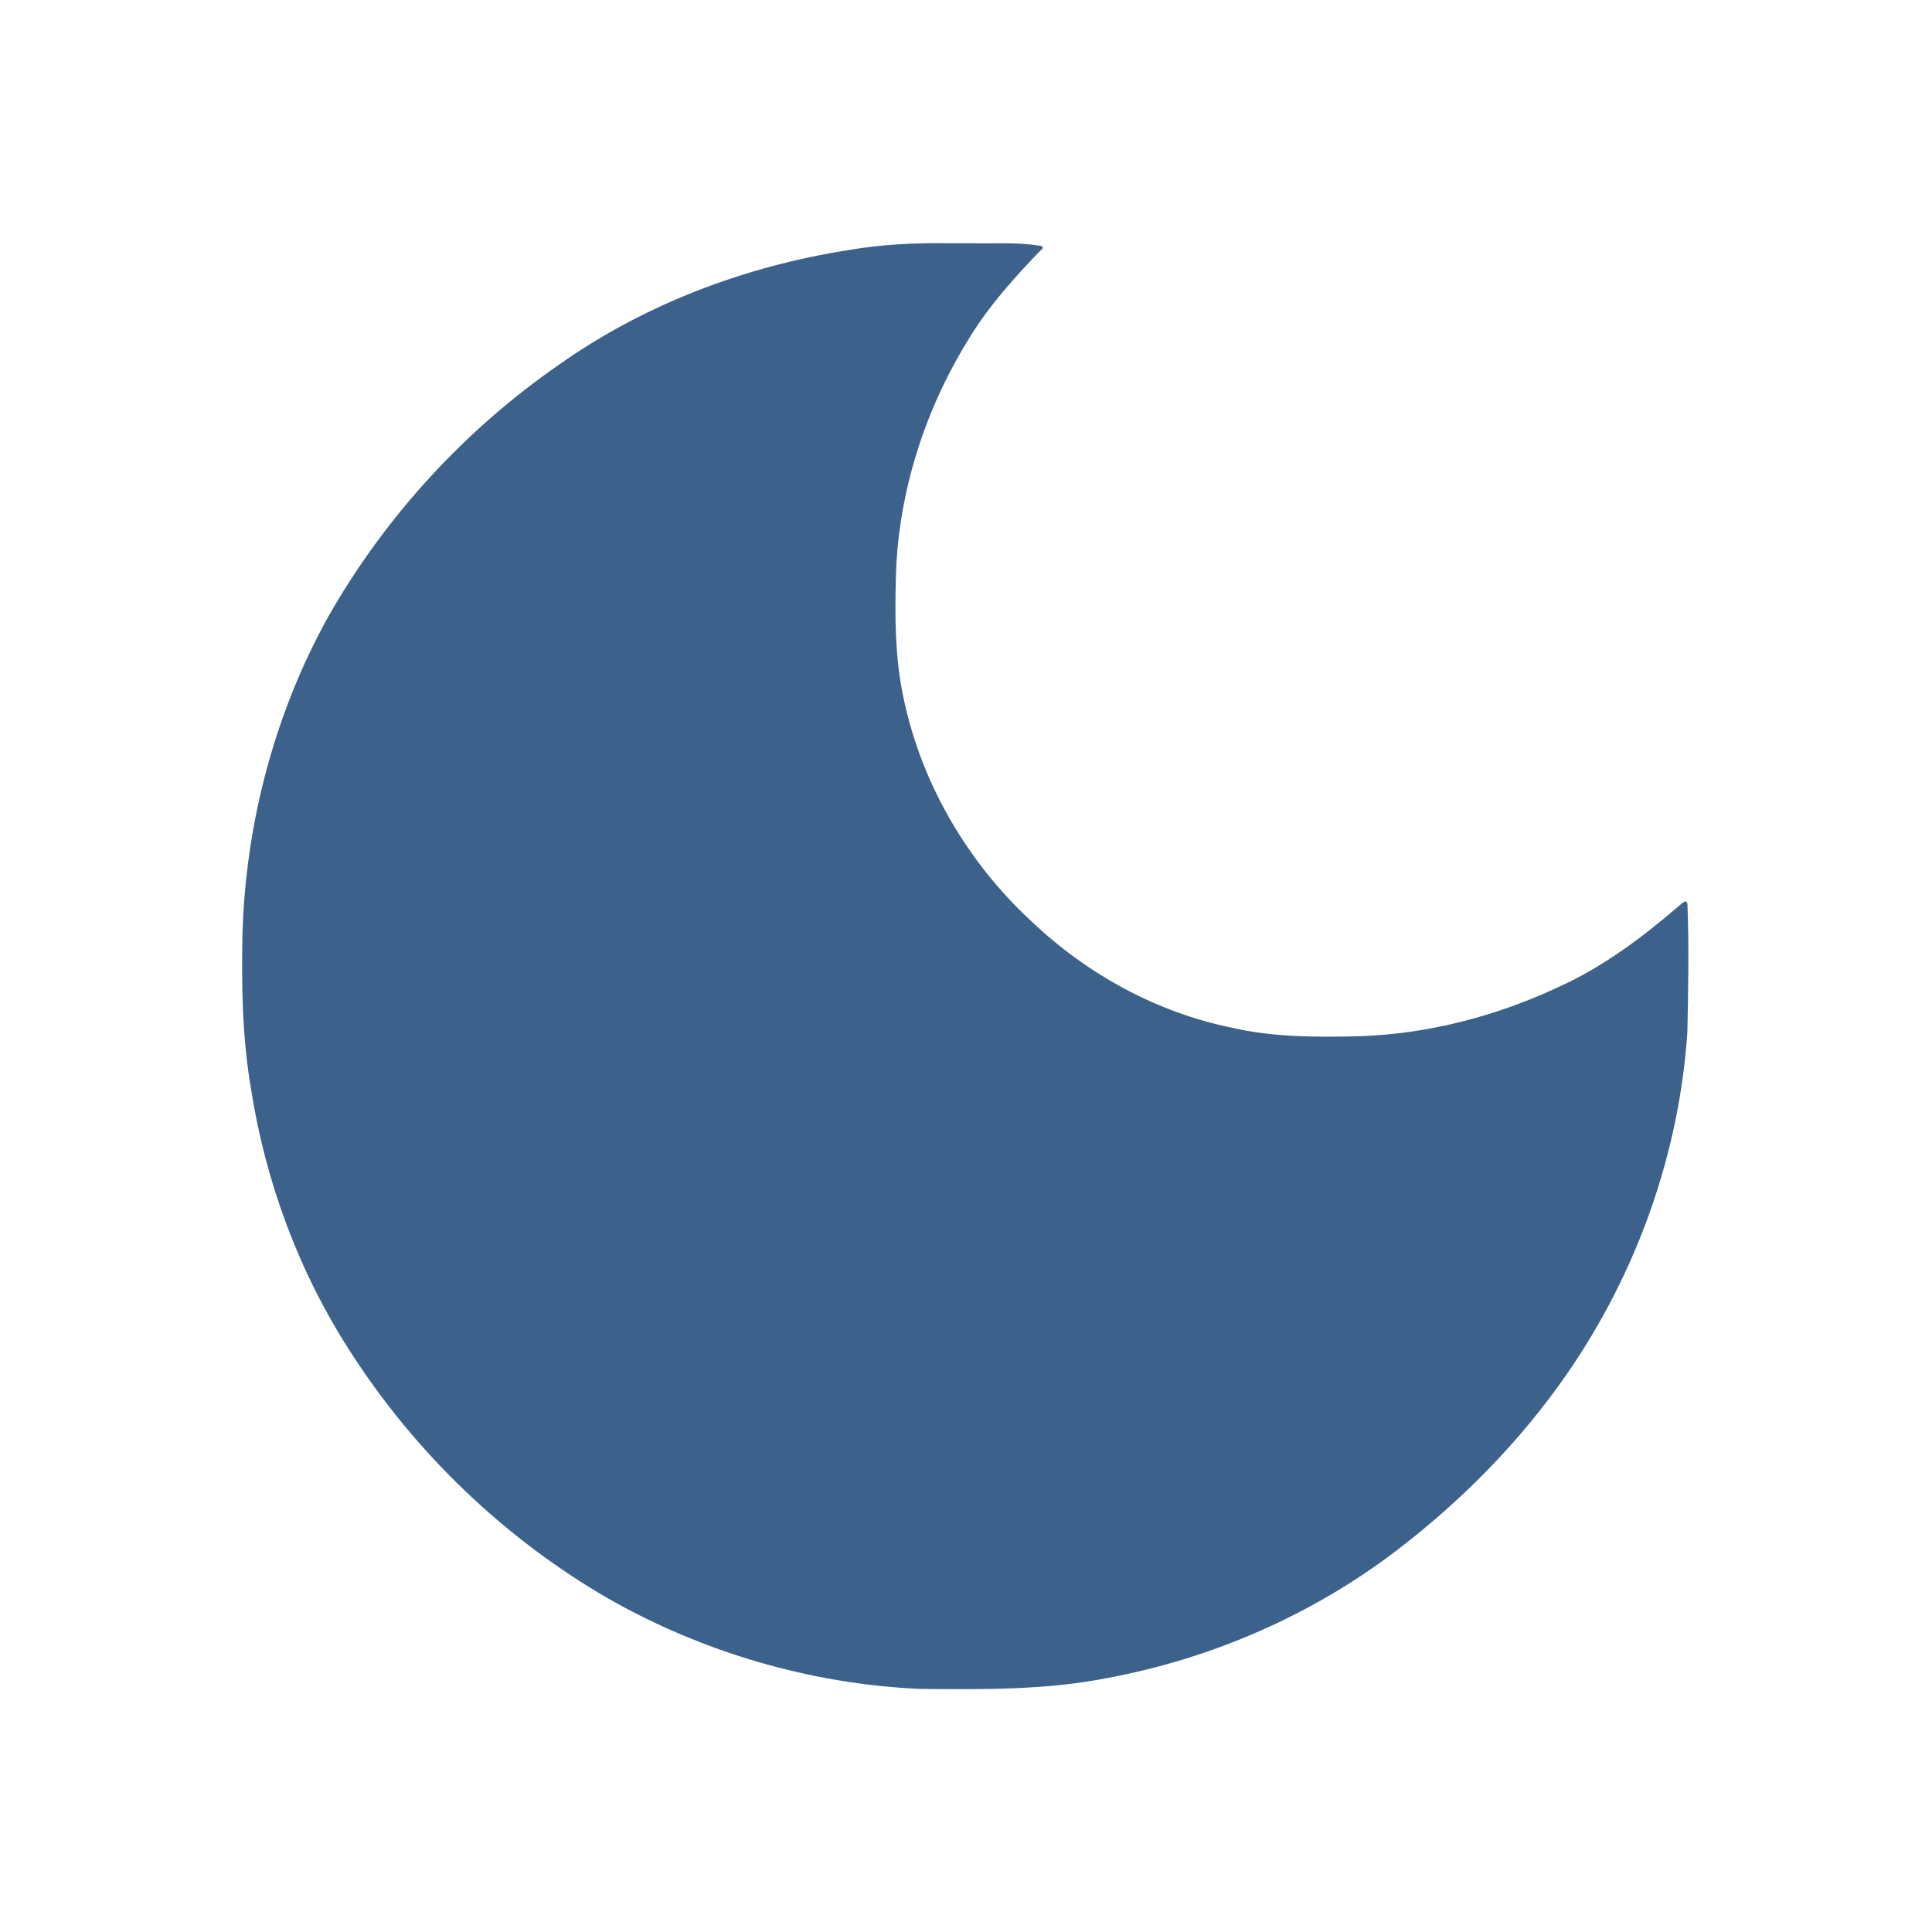
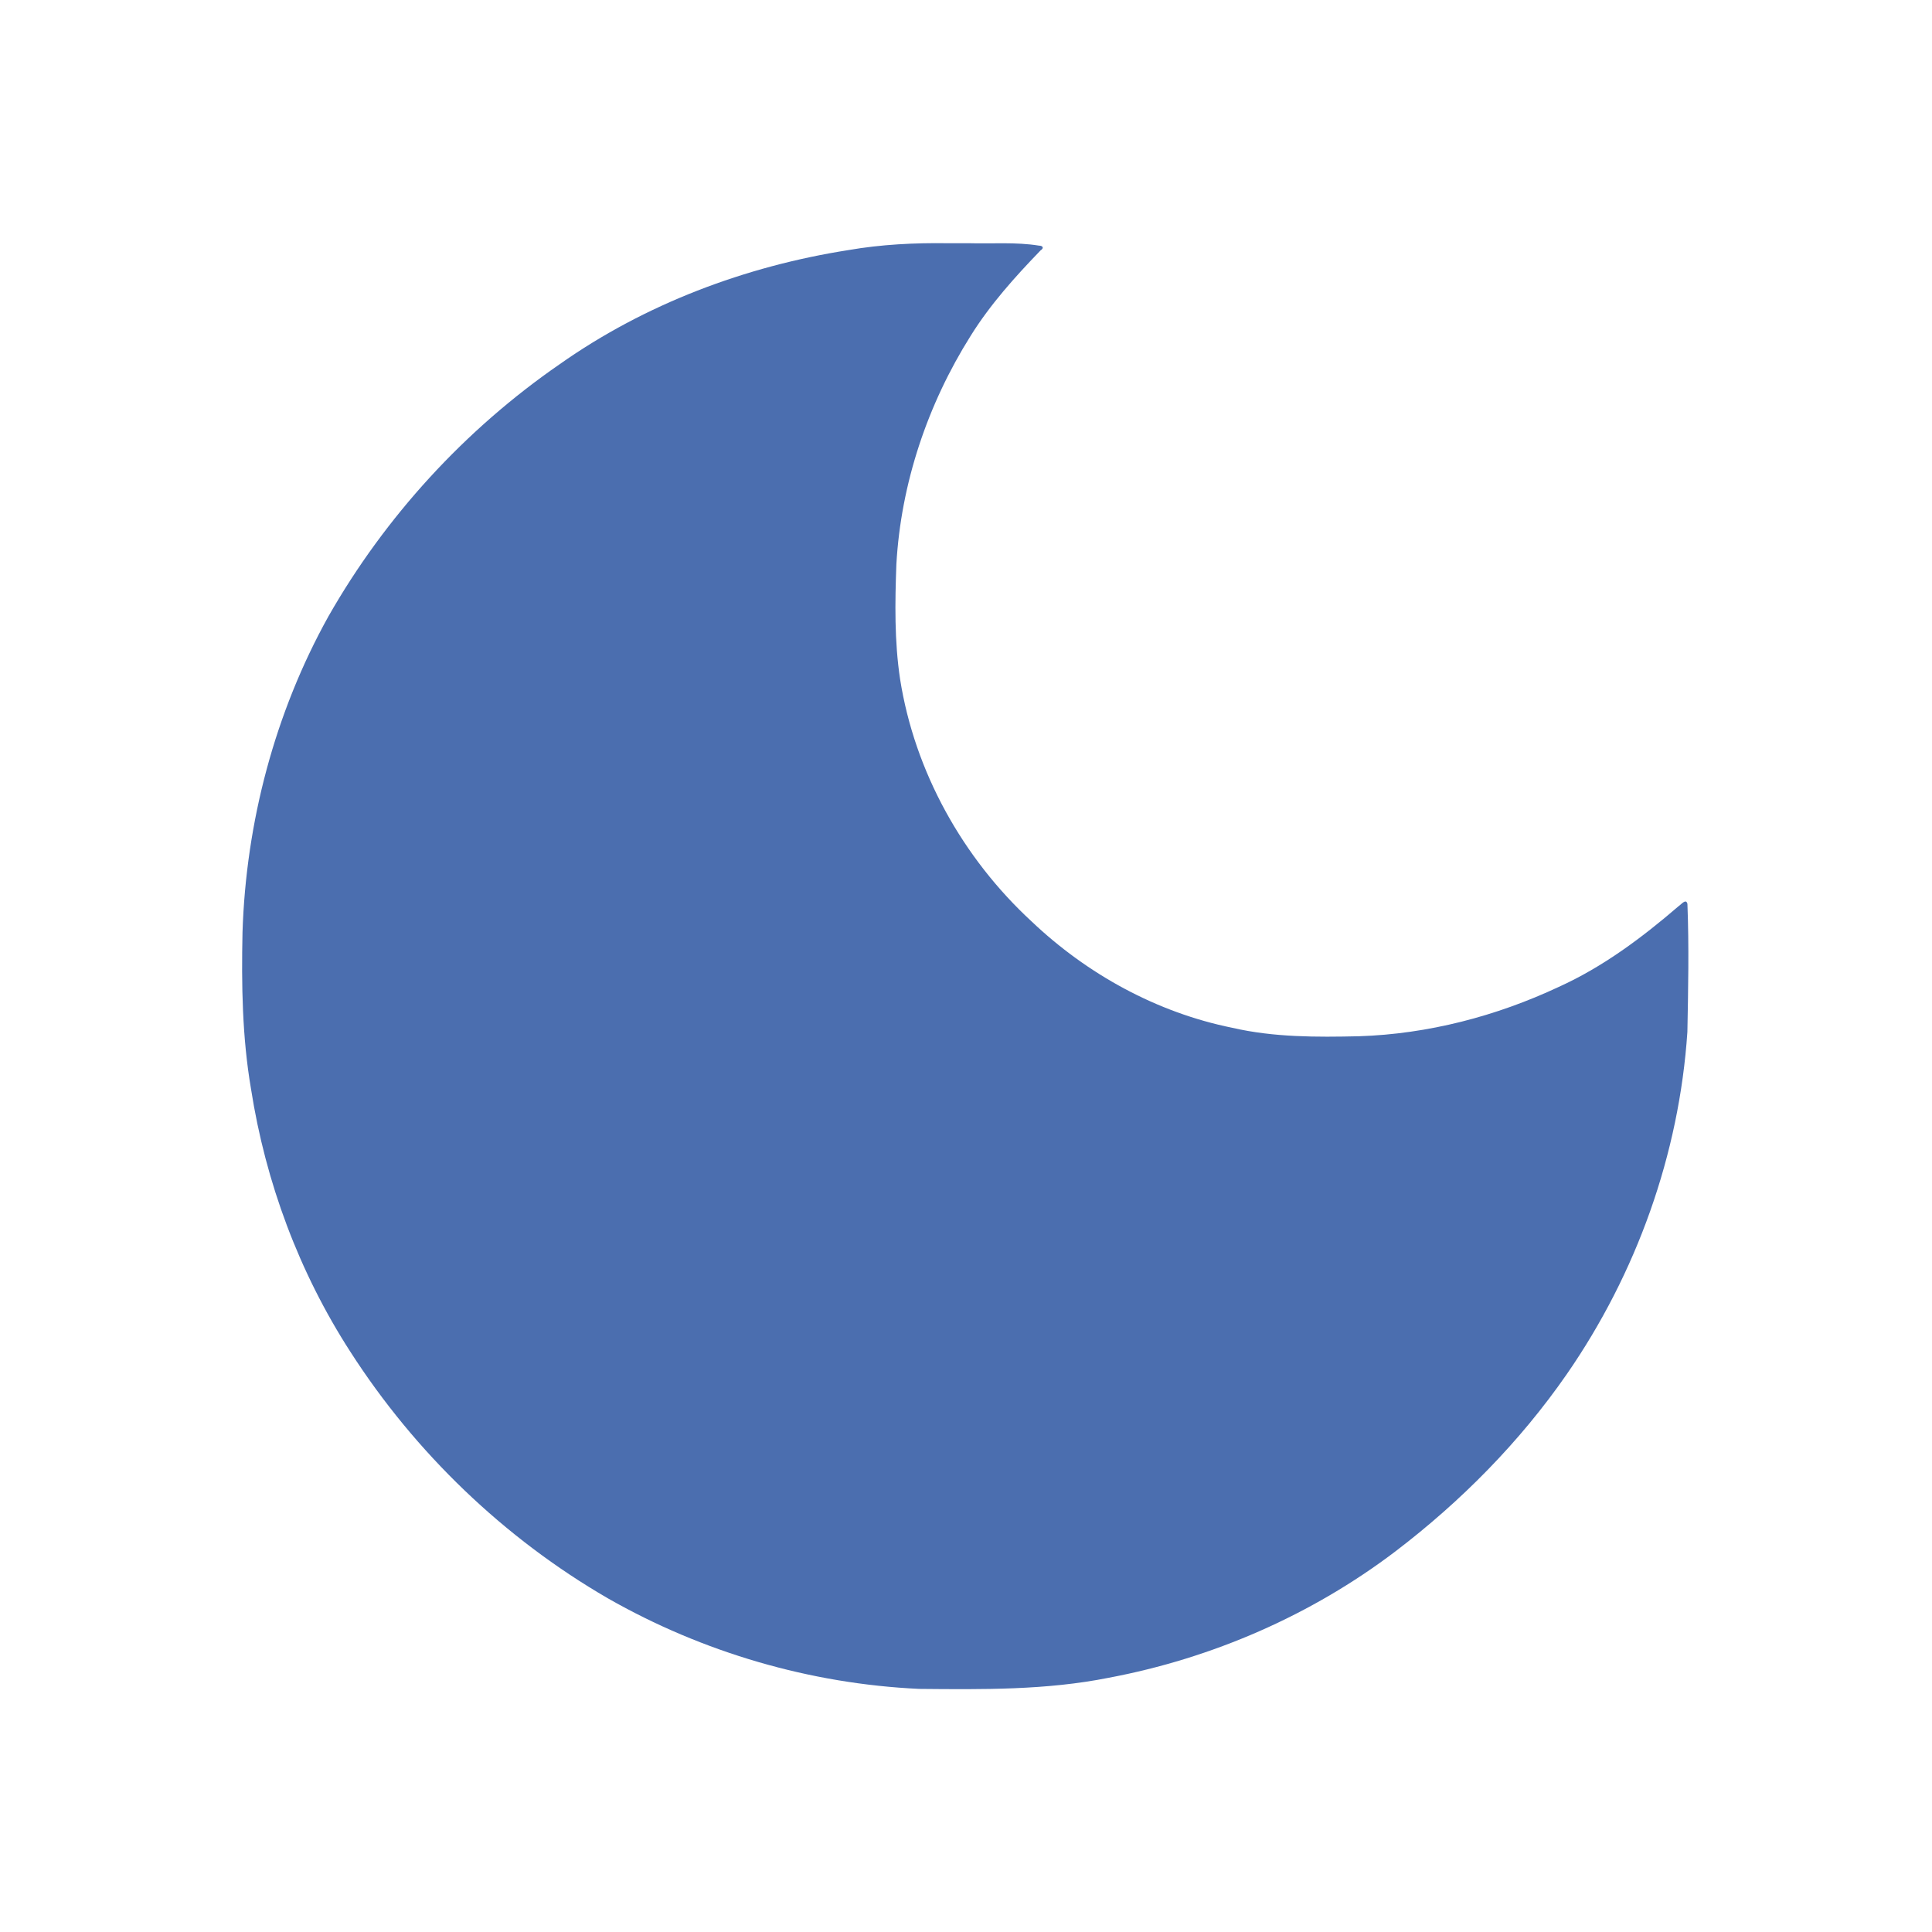
<svg xmlns="http://www.w3.org/2000/svg" height="48" viewBox="0 -960 960 960" width="48" version="1.1" id="svg1">
  <defs id="defs1" />
-   <path style="fill:#3c628c;stroke-width:0.524" d="m 471.023,-839.14 c -16.561,-0.244 -33.144,0.58 -49.484,3.414 -51.185,8.036 -100.978,26.758 -143.431,56.693 -47.029,32.463 -86.638,75.658 -114.92,125.309 -26.605,47.861 -40.96,102.31 -42.686,156.971 -0.551,26.028 -0.171,52.194 4.238,77.92 7.219,46.253 23.876,91.045 49.279,130.406 32.198,50.187 76.426,92.718 128.029,122.626 47.068,26.853 100.567,42.504 154.705,45.003 31.436,0.293 63.159,0.664 94.136,-5.522 51.476,-9.69 100.746,-31.115 142.497,-62.814 32.558,-24.806 61.752,-54.314 85.102,-87.99 34.642,-50.003 55.918,-109.354 59.962,-170.099 0.405,-21.196 0.847,-42.433 0.022,-63.615 -0.657,-2.949 -3.131,0.335 -4.346,1.075 -18.183,15.66 -37.618,30.203 -59.582,40.151 -31.051,14.557 -64.997,23.423 -99.33,24.518 -20.997,0.48 -42.227,0.547 -62.816,-4.181 -37.501,-7.567 -72.205,-26.64 -99.858,-52.918 -34.157,-31.542 -58.05,-74.34 -65.295,-120.395 -2.837,-18.845 -2.541,-38.022 -1.842,-57.017 2.263,-40.173 15.527,-79.541 36.92,-113.538 9.699,-15.578 22.009,-29.257 34.708,-42.413 1.86,-1.191 1.198,-2.378 -0.786,-2.393 -11.482,-1.857 -23.219,-0.874 -34.809,-1.197 -3.471,-0.005 -6.943,0.004 -10.414,0.006 z" id="path12" />
+   <path style="fill:#4b6eaf;fill-opacity:1;stroke-width:0.524" d="m 471.023,-839.14 c -16.561,-0.244 -33.144,0.58 -49.484,3.414 -51.185,8.036 -100.978,26.758 -143.431,56.693 -47.029,32.463 -86.638,75.658 -114.92,125.309 -26.605,47.861 -40.96,102.31 -42.686,156.971 -0.551,26.028 -0.171,52.194 4.238,77.92 7.219,46.253 23.876,91.045 49.279,130.406 32.198,50.187 76.426,92.718 128.029,122.626 47.068,26.853 100.567,42.504 154.705,45.003 31.436,0.293 63.159,0.664 94.136,-5.522 51.476,-9.69 100.746,-31.115 142.497,-62.814 32.558,-24.806 61.752,-54.314 85.102,-87.99 34.642,-50.003 55.918,-109.354 59.962,-170.099 0.405,-21.196 0.847,-42.433 0.022,-63.615 -0.657,-2.949 -3.131,0.335 -4.346,1.075 -18.183,15.66 -37.618,30.203 -59.582,40.151 -31.051,14.557 -64.997,23.423 -99.33,24.518 -20.997,0.48 -42.227,0.547 -62.816,-4.181 -37.501,-7.567 -72.205,-26.64 -99.858,-52.918 -34.157,-31.542 -58.05,-74.34 -65.295,-120.395 -2.837,-18.845 -2.541,-38.022 -1.842,-57.017 2.263,-40.173 15.527,-79.541 36.92,-113.538 9.699,-15.578 22.009,-29.257 34.708,-42.413 1.86,-1.191 1.198,-2.378 -0.786,-2.393 -11.482,-1.857 -23.219,-0.874 -34.809,-1.197 -3.471,-0.005 -6.943,0.004 -10.414,0.006 z" id="path12" />
</svg>
